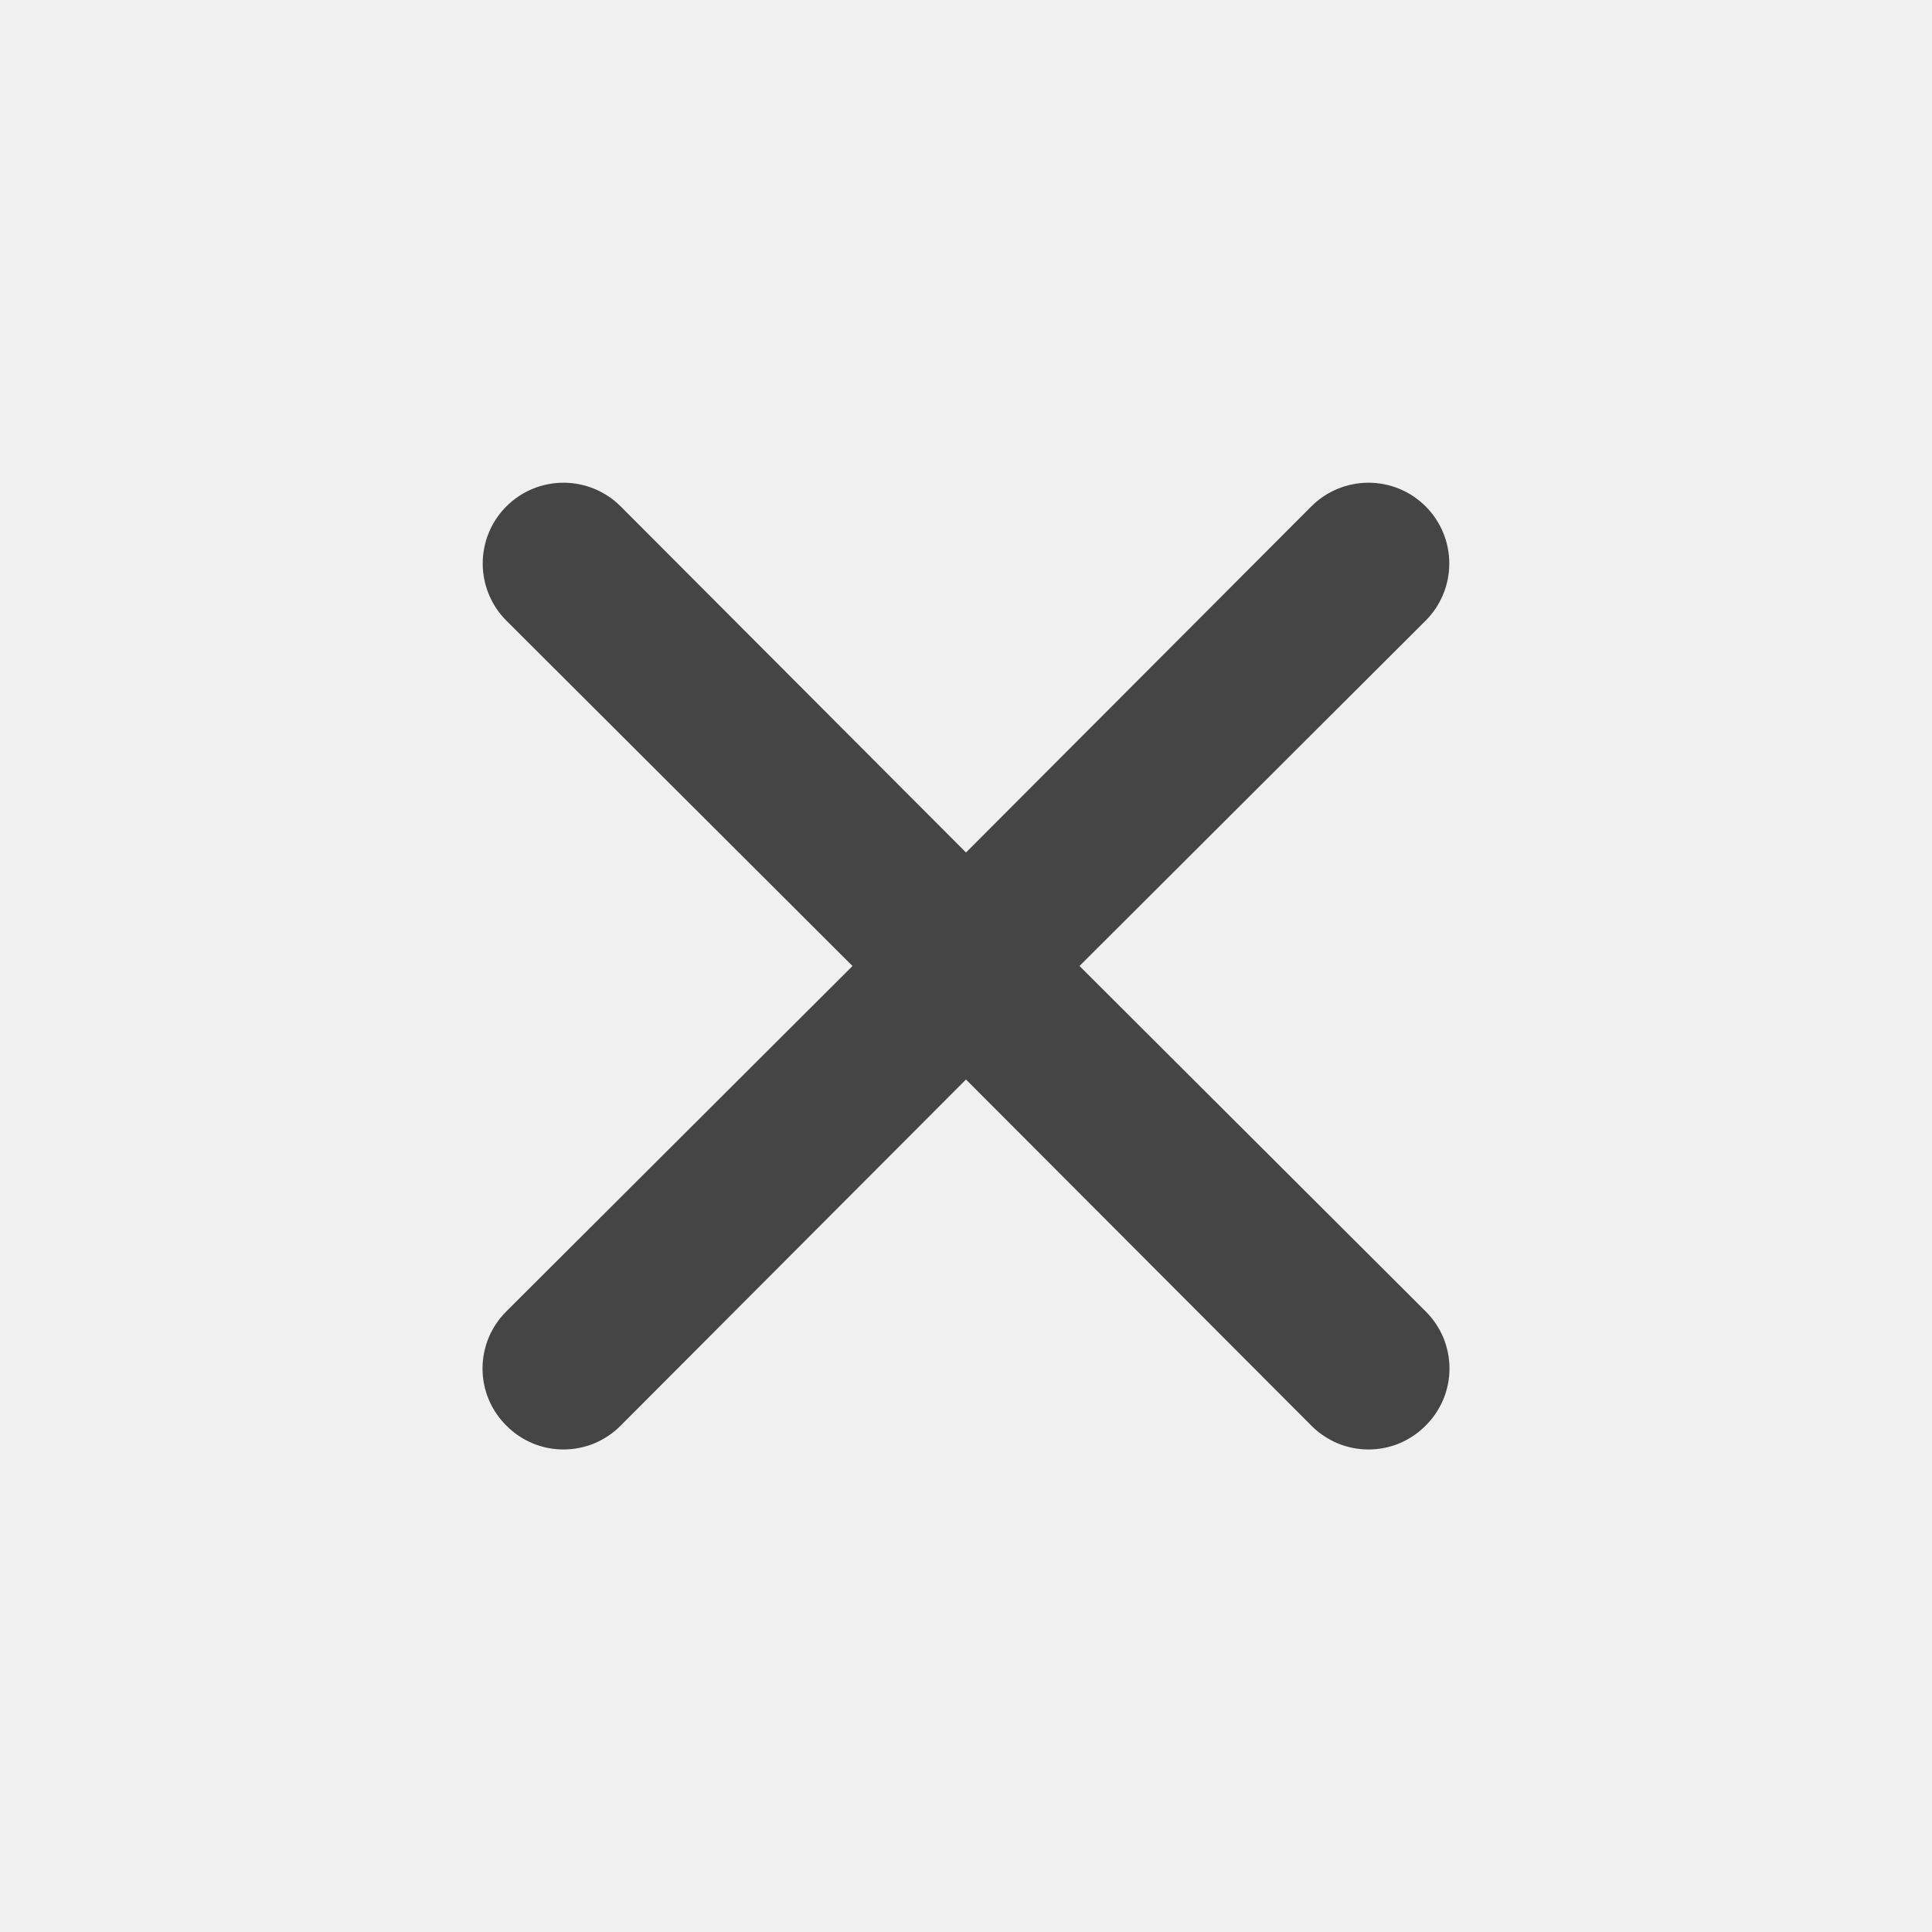
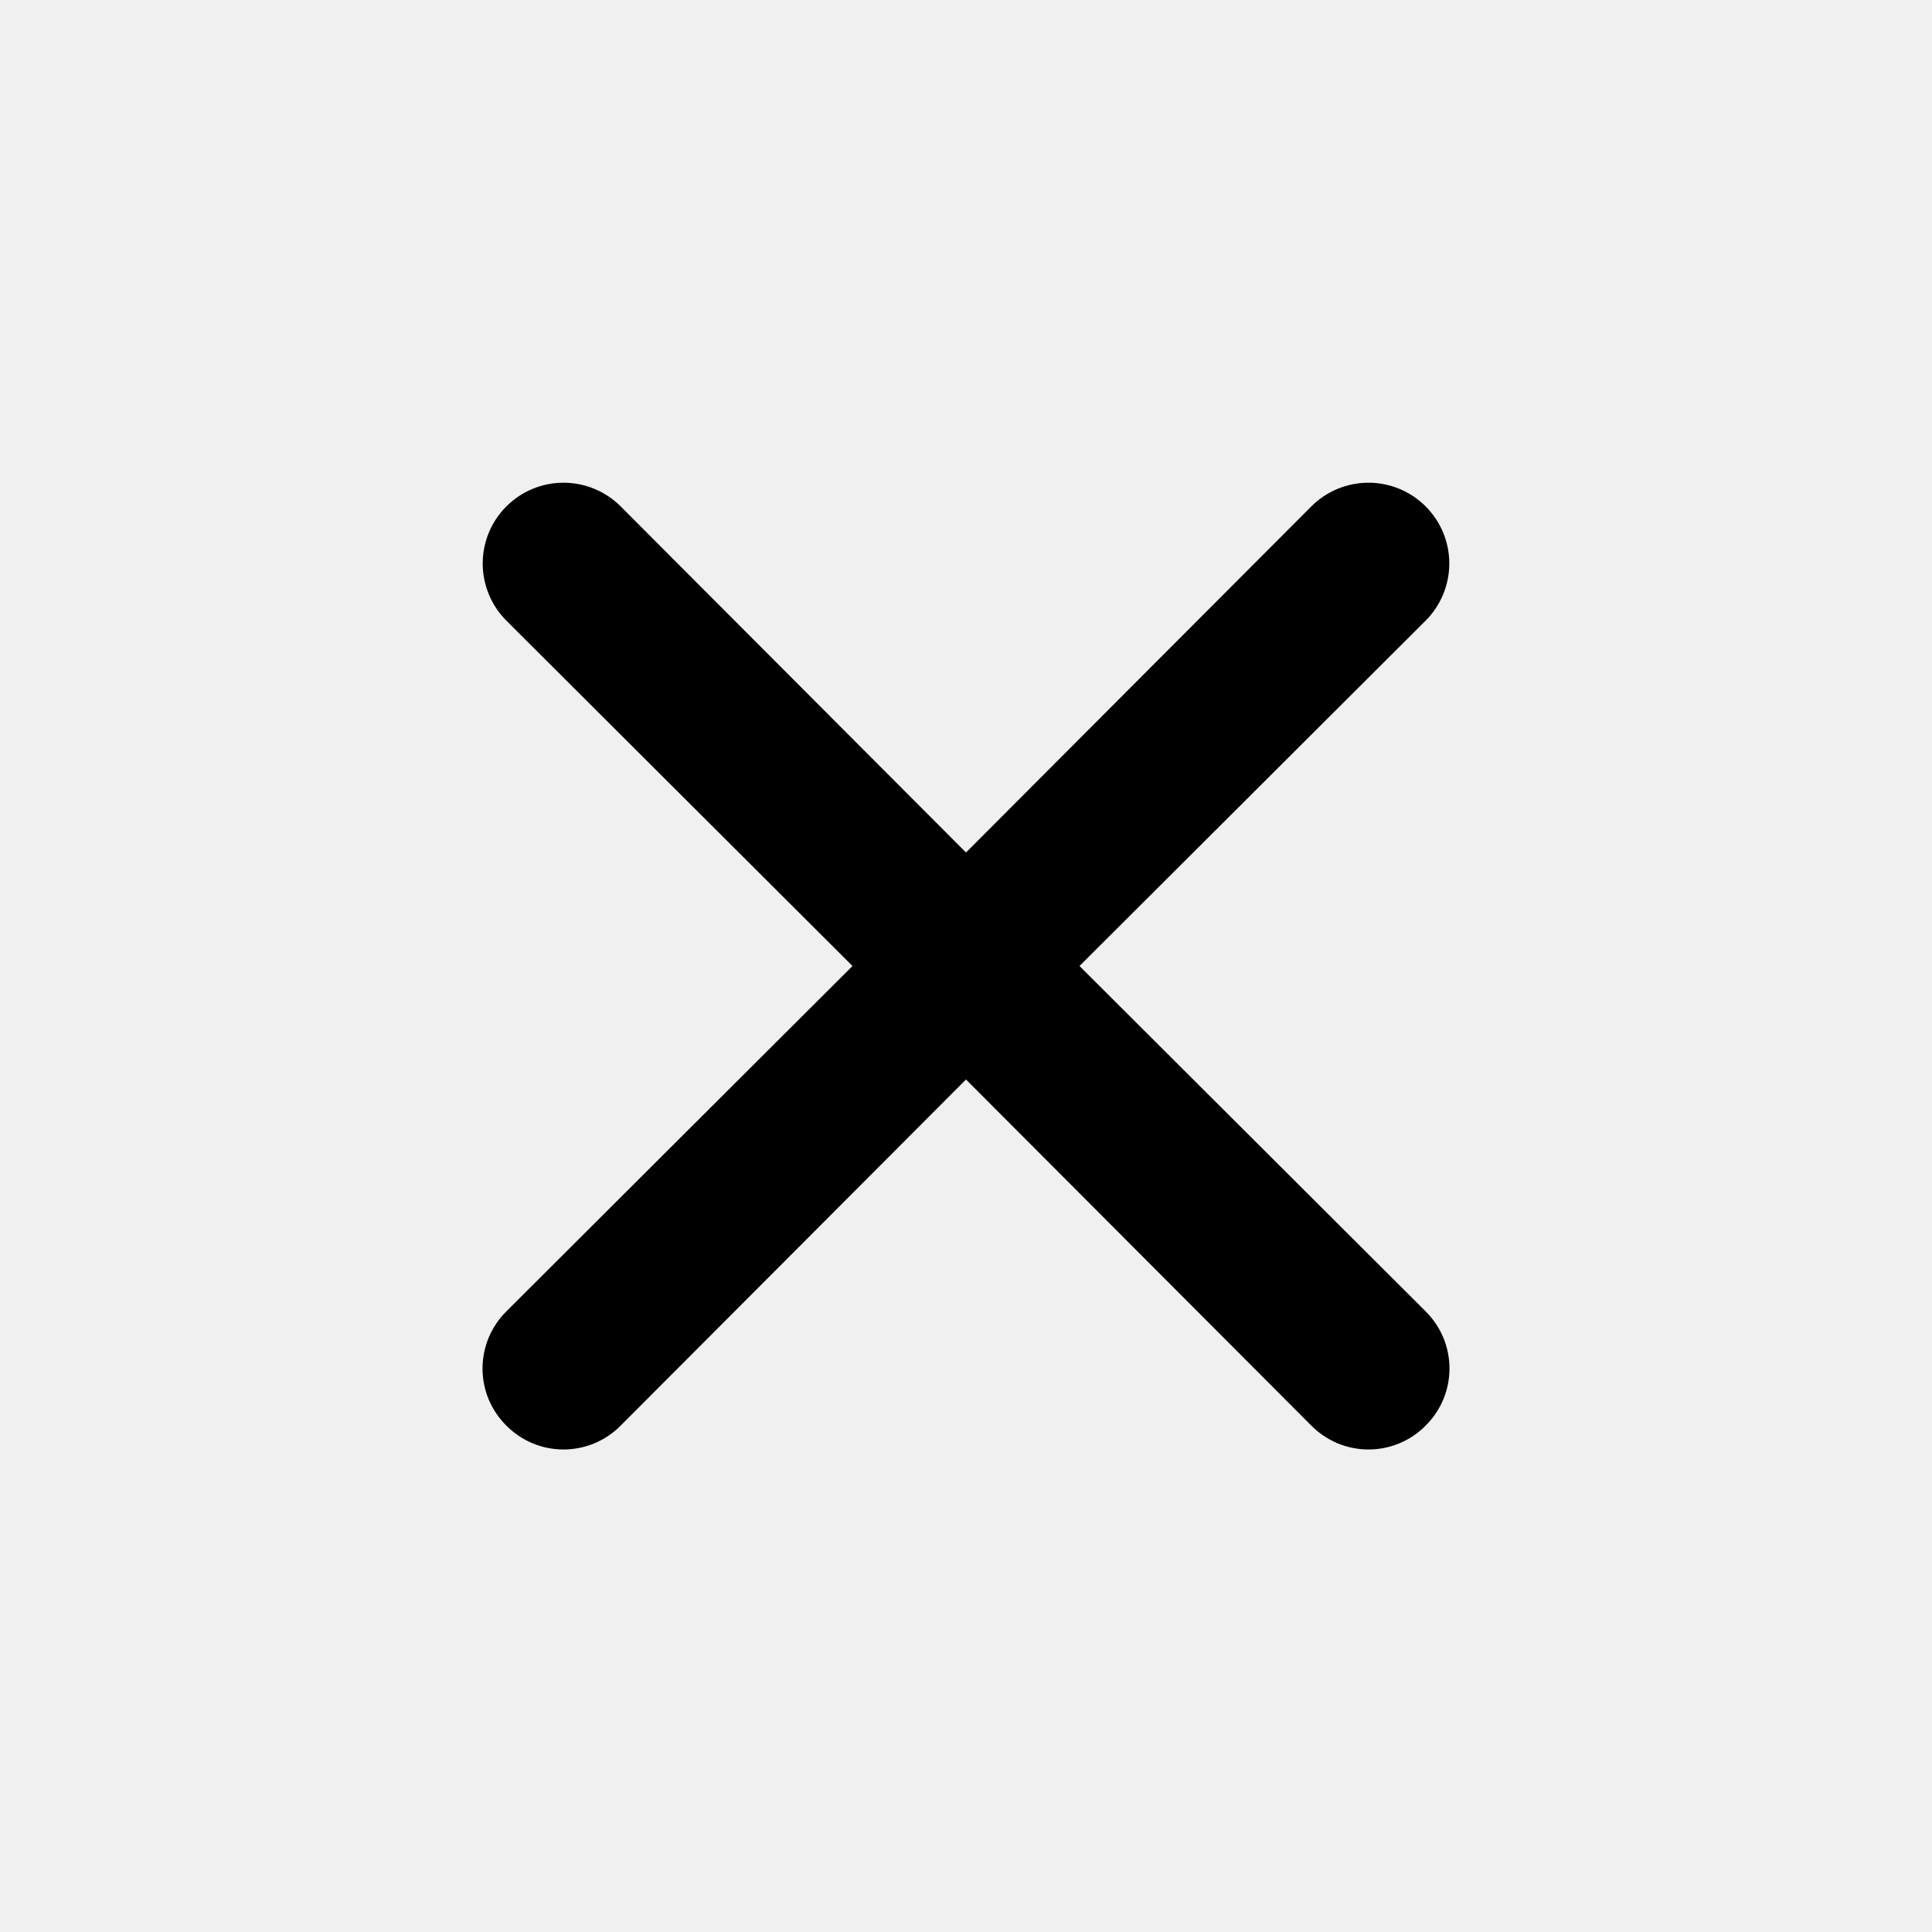
<svg xmlns="http://www.w3.org/2000/svg" width="20" height="20" viewBox="0 0 20 20" fill="none">
  <g clip-path="url(#clip0_17174_17246)">
-     <path d="M11.175 10L14.758 6.425C14.915 6.268 15.003 6.055 15.003 5.833C15.003 5.611 14.915 5.399 14.758 5.242C14.601 5.085 14.389 4.997 14.167 4.997C13.945 4.997 13.732 5.085 13.575 5.242L10 8.825L6.425 5.242C6.268 5.085 6.055 4.997 5.833 4.997C5.611 4.997 5.399 5.085 5.242 5.242C5.085 5.399 4.997 5.611 4.997 5.833C4.997 6.055 5.085 6.268 5.242 6.425L8.825 10L5.242 13.575C5.164 13.652 5.102 13.745 5.059 13.846C5.017 13.948 4.995 14.057 4.995 14.167C4.995 14.277 5.017 14.386 5.059 14.487C5.102 14.589 5.164 14.681 5.242 14.758C5.319 14.836 5.411 14.898 5.513 14.941C5.614 14.983 5.723 15.005 5.833 15.005C5.943 15.005 6.052 14.983 6.154 14.941C6.255 14.898 6.348 14.836 6.425 14.758L10 11.175L13.575 14.758C13.652 14.836 13.745 14.898 13.846 14.941C13.948 14.983 14.057 15.005 14.167 15.005C14.277 15.005 14.386 14.983 14.487 14.941C14.589 14.898 14.681 14.836 14.758 14.758C14.836 14.681 14.898 14.589 14.941 14.487C14.983 14.386 15.005 14.277 15.005 14.167C15.005 14.057 14.983 13.948 14.941 13.846C14.898 13.745 14.836 13.652 14.758 13.575L11.175 10Z" fill="#454545" />
+     <path d="M11.175 10L14.758 6.425C14.915 6.268 15.003 6.055 15.003 5.833C15.003 5.611 14.915 5.399 14.758 5.242C14.601 5.085 14.389 4.997 14.167 4.997C13.945 4.997 13.732 5.085 13.575 5.242L10 8.825L6.425 5.242C6.268 5.085 6.055 4.997 5.833 4.997C5.611 4.997 5.399 5.085 5.242 5.242C5.085 5.399 4.997 5.611 4.997 5.833C4.997 6.055 5.085 6.268 5.242 6.425L8.825 10L5.242 13.575C5.164 13.652 5.102 13.745 5.059 13.846C5.017 13.948 4.995 14.057 4.995 14.167C4.995 14.277 5.017 14.386 5.059 14.487C5.102 14.589 5.164 14.681 5.242 14.758C5.319 14.836 5.411 14.898 5.513 14.941C5.614 14.983 5.723 15.005 5.833 15.005C5.943 15.005 6.052 14.983 6.154 14.941C6.255 14.898 6.348 14.836 6.425 14.758L10 11.175L13.575 14.758C13.652 14.836 13.745 14.898 13.846 14.941C13.948 14.983 14.057 15.005 14.167 15.005C14.277 15.005 14.386 14.983 14.487 14.941C14.589 14.898 14.681 14.836 14.758 14.758C14.836 14.681 14.898 14.589 14.941 14.487C14.983 14.386 15.005 14.277 15.005 14.167C15.005 14.057 14.983 13.948 14.941 13.846C14.898 13.745 14.836 13.652 14.758 13.575L11.175 10Z" fill="currentColor" />
  </g>
  <defs>
    <clipPath id="clip0_17174_17246">
      <rect width="20" height="20" fill="white" />
    </clipPath>
  </defs>
</svg>
